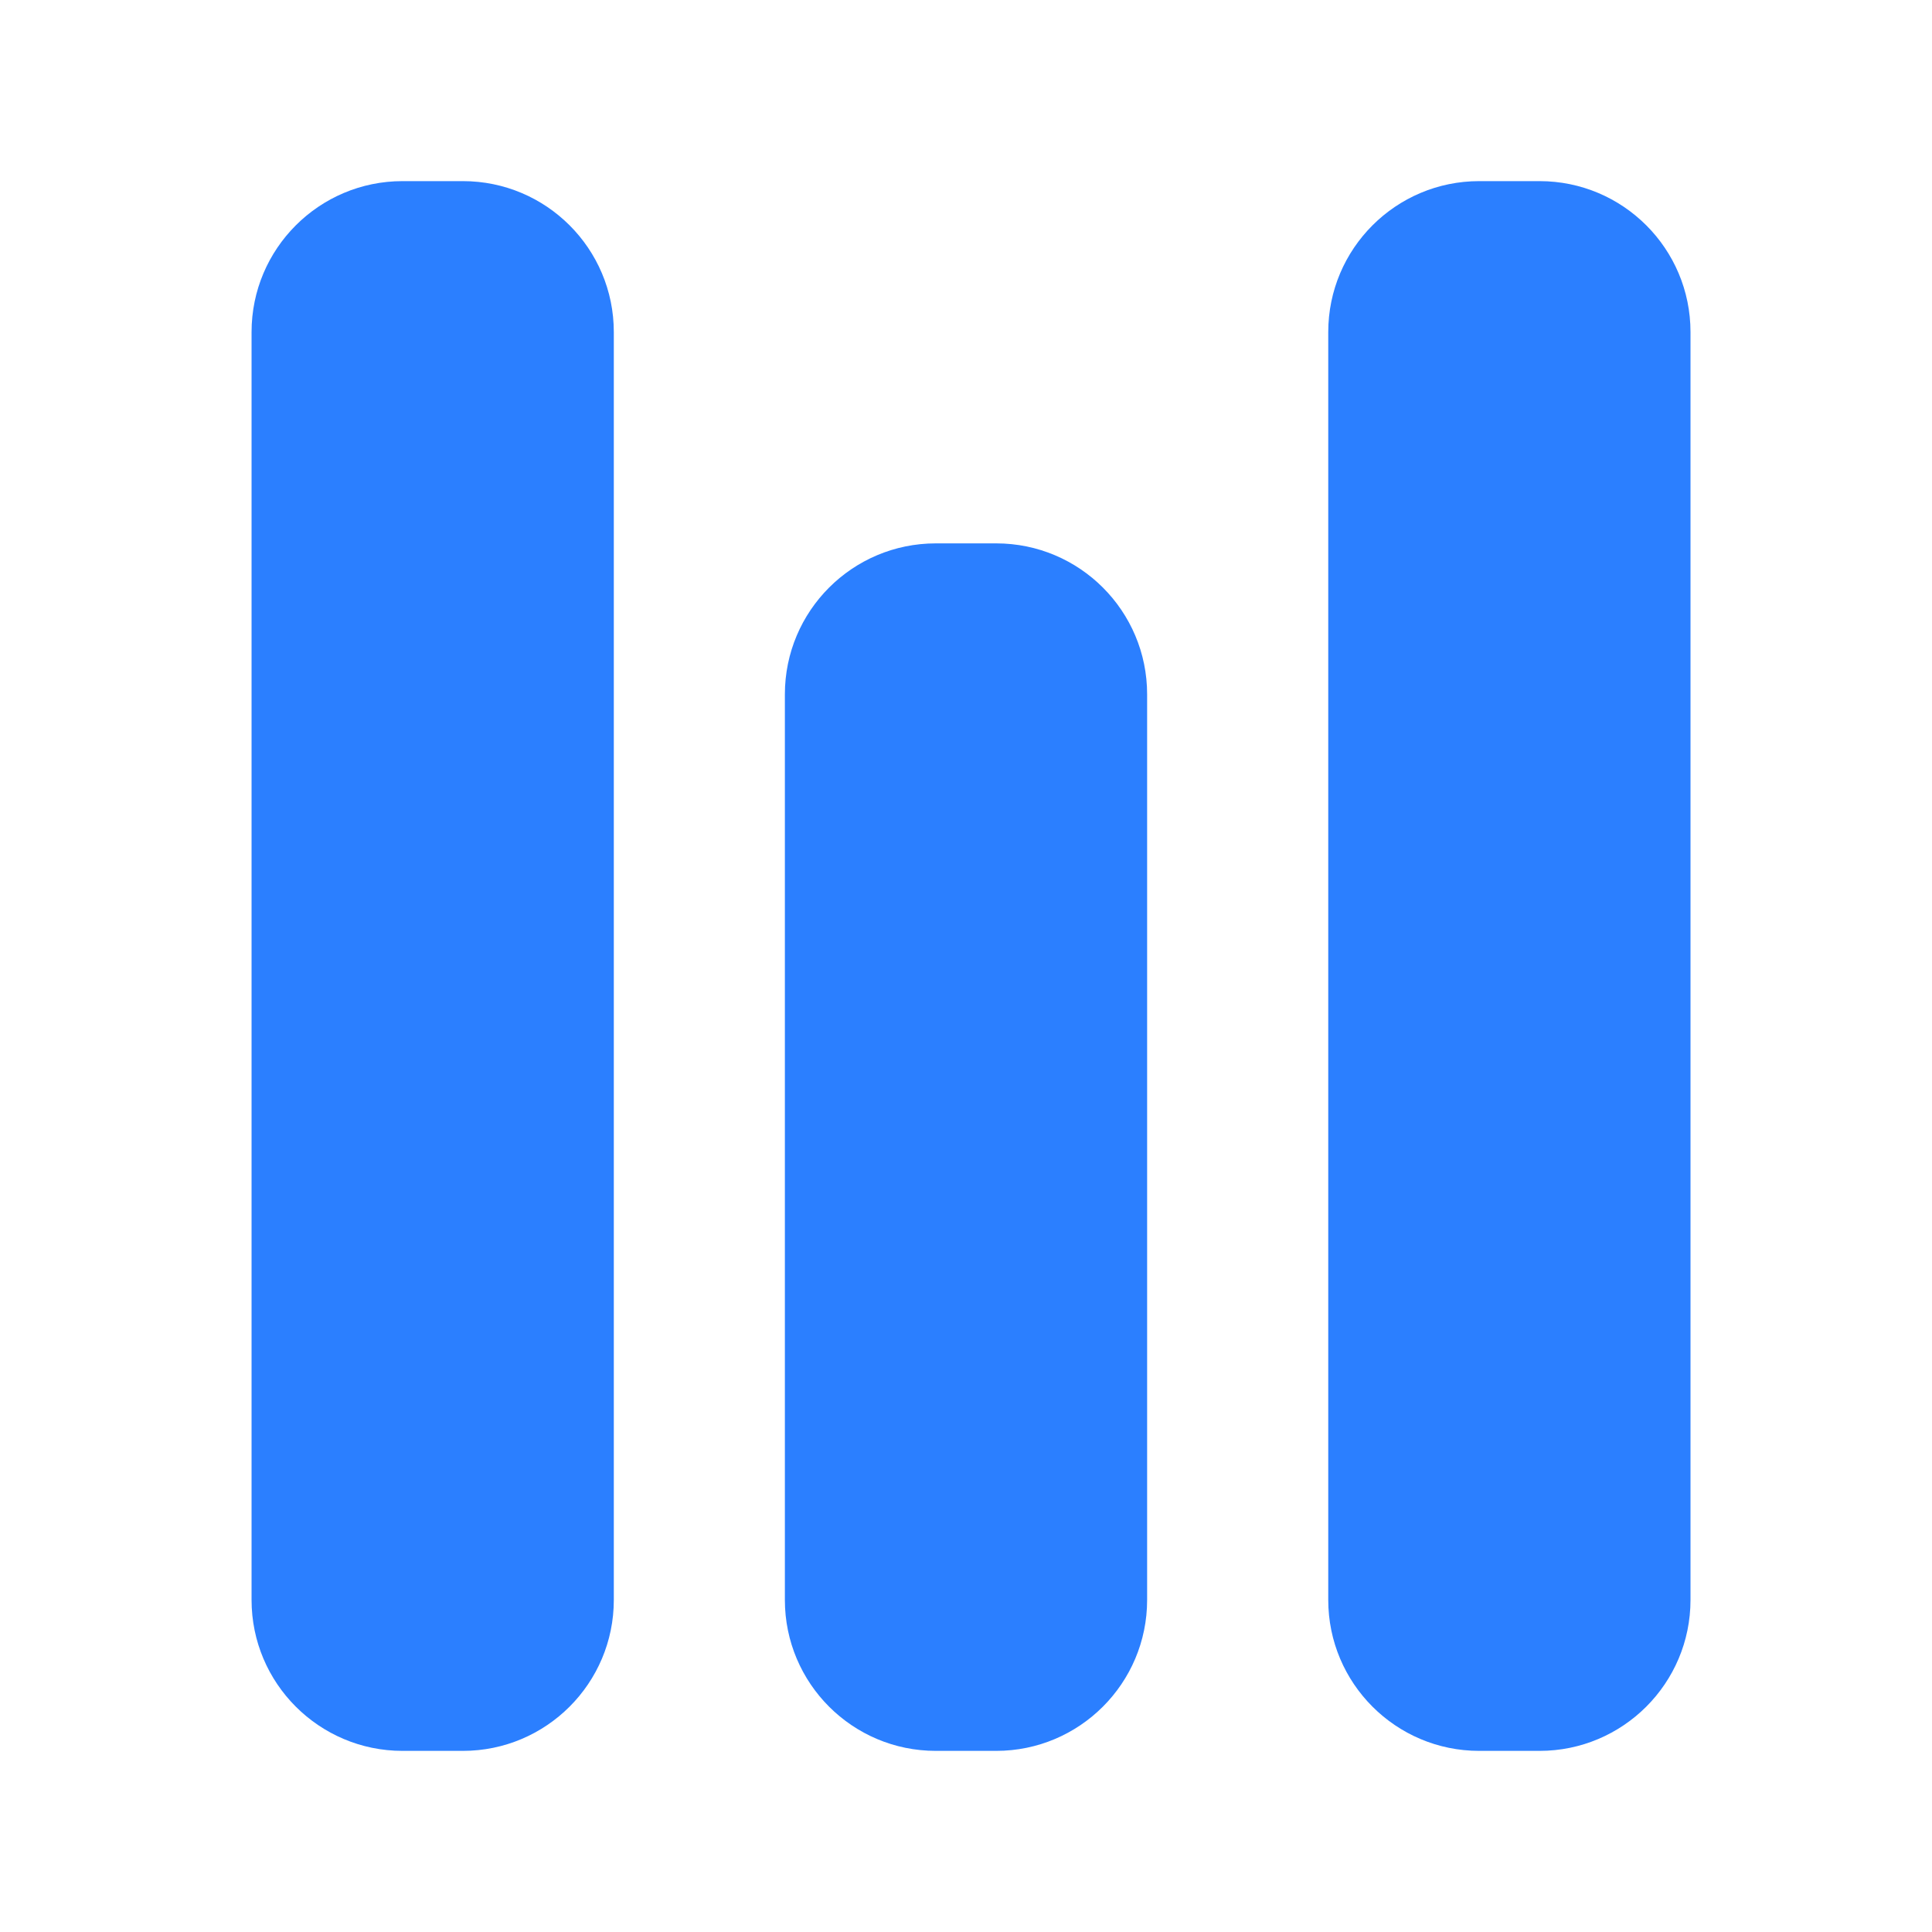
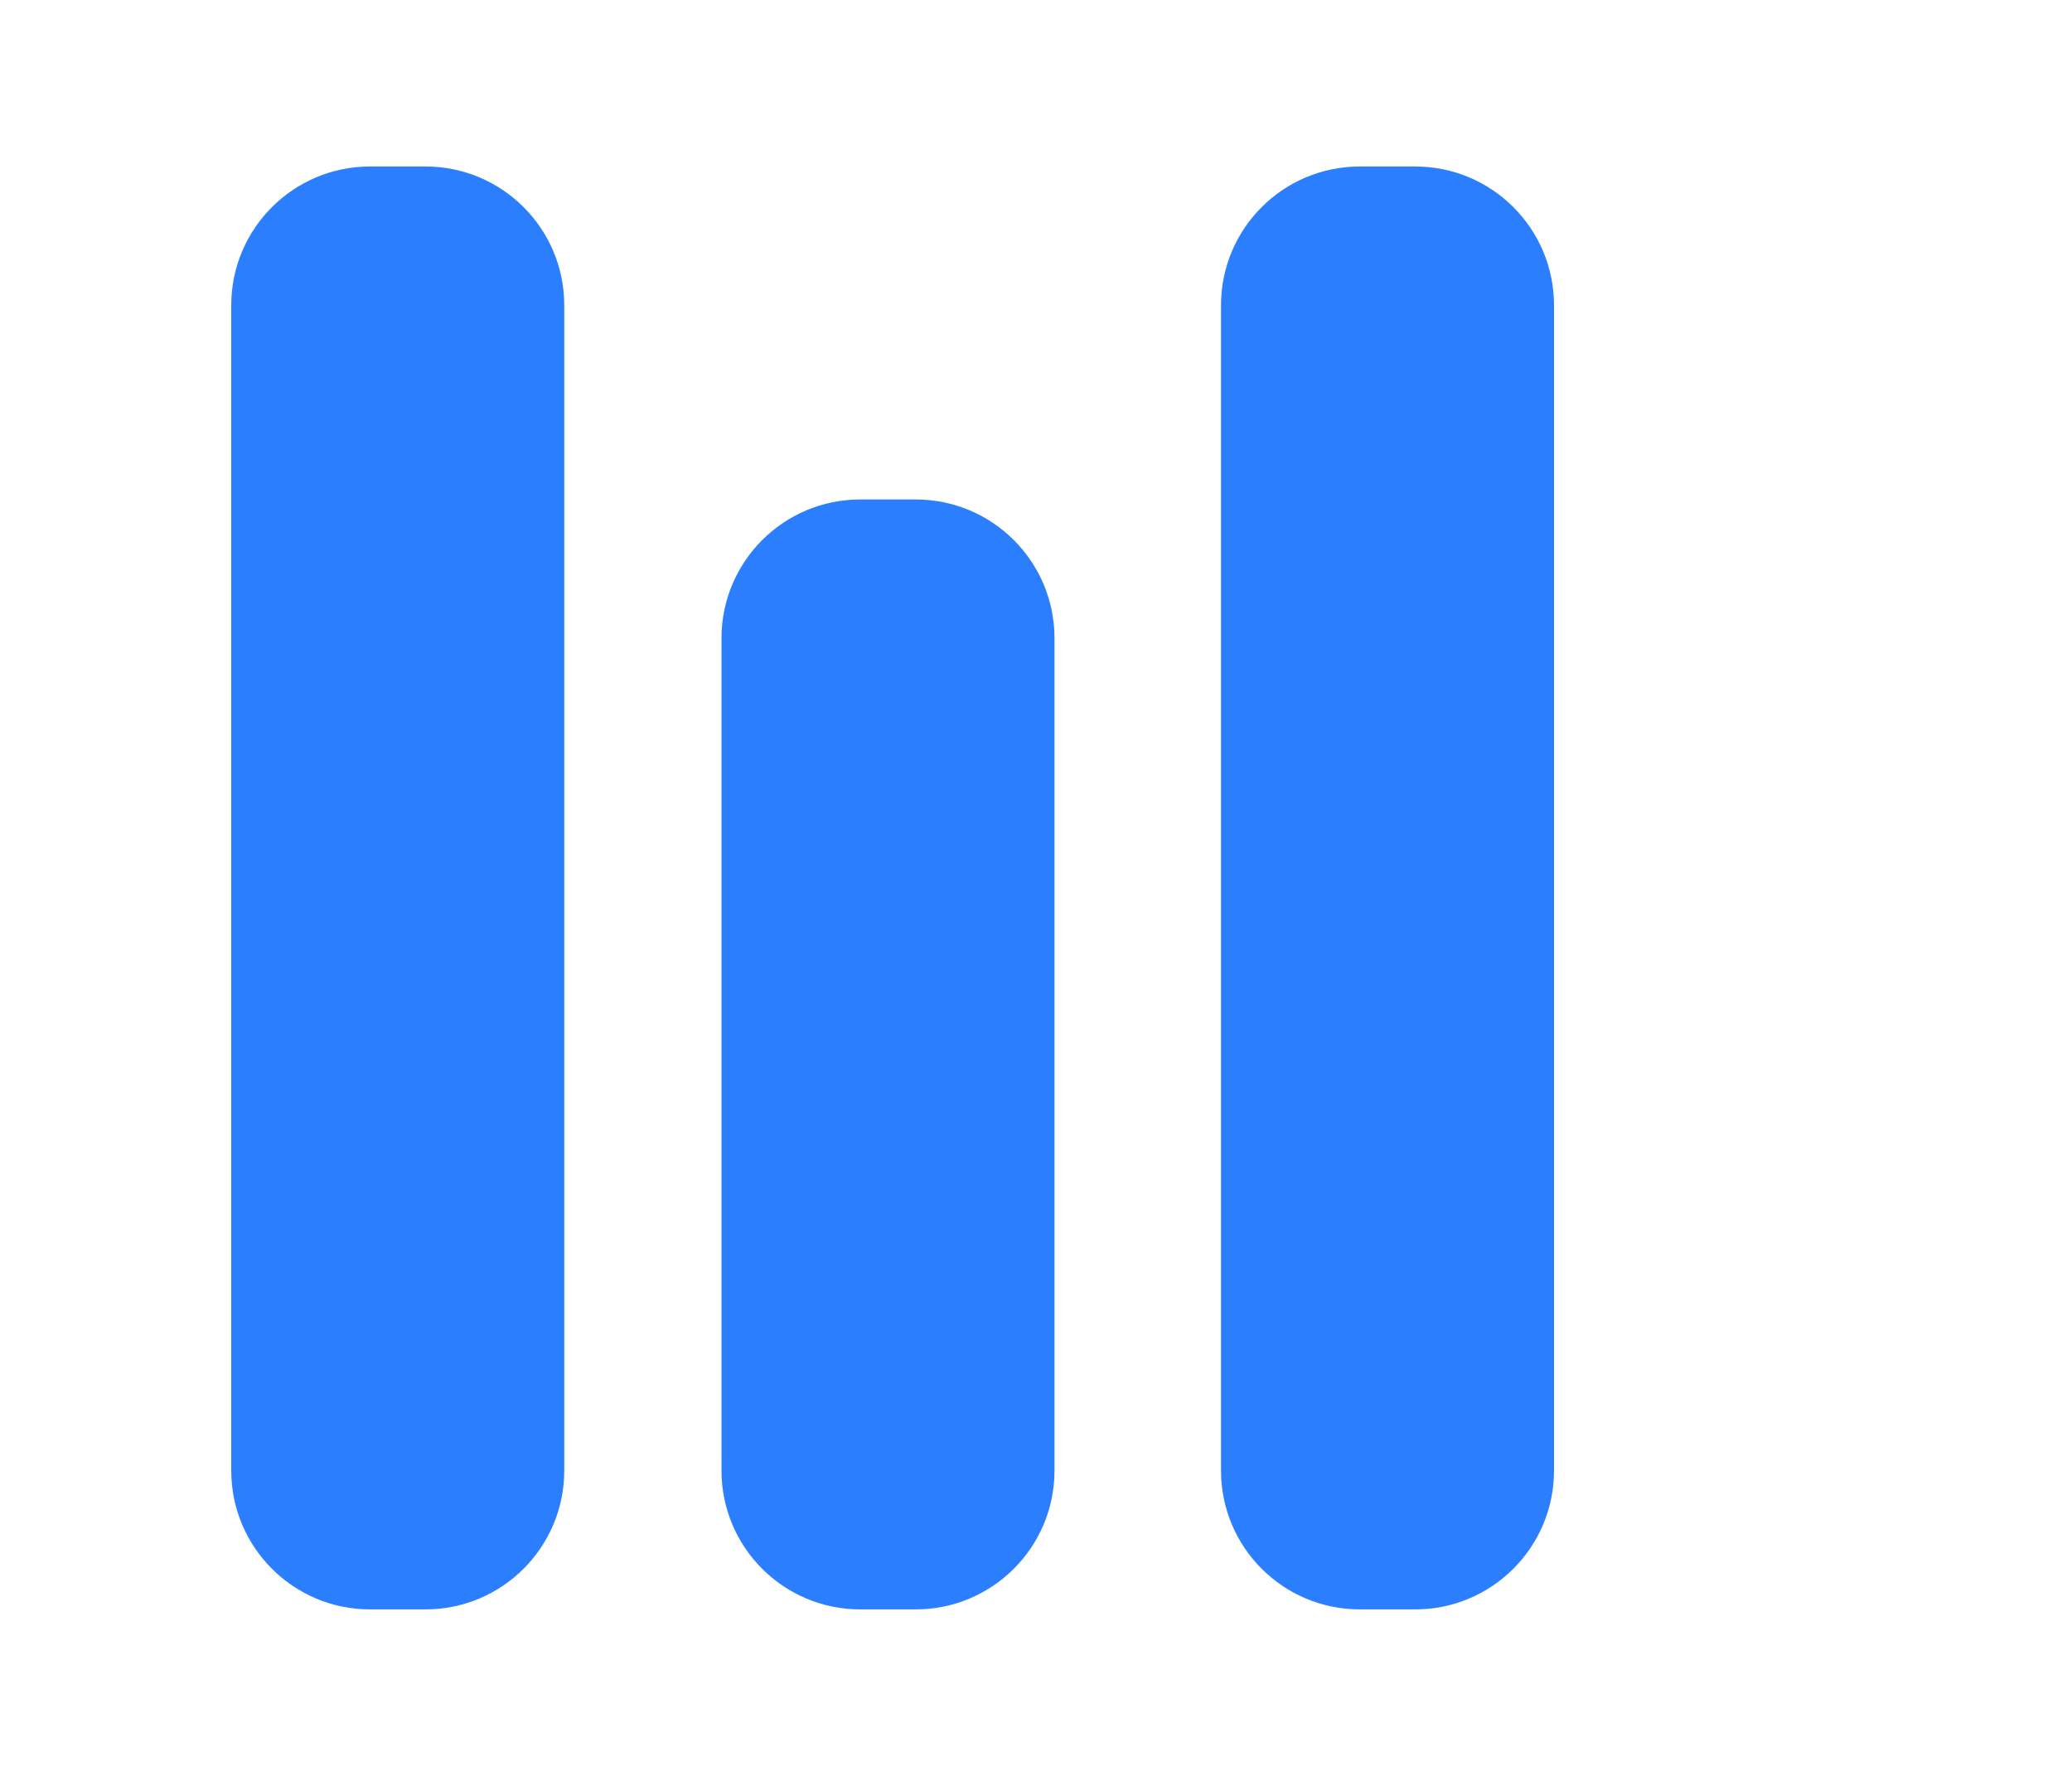
- <svg xmlns="http://www.w3.org/2000/svg" viewBox=" 0 0 24 24" fill="#2B7FFF">
+ <svg xmlns="http://www.w3.org/2000/svg" viewBox=" 0 0 28 24" fill="#2B7FFF">
  <path d="M18.375 2.25c-1.035 0-1.875.84-1.875 1.875v15.75c0 1.035.84 1.875 1.875 1.875h.75c1.035 0 1.875-.84 1.875-1.875V4.125c0-1.036-.84-1.875-1.875-1.875h-.75Z     M9.75 8.625c0-1.036.84-1.875 1.875-1.875h.75c1.036 0 1.875.84 1.875 1.875v11.25c0 1.035-.84 1.875-1.875 1.875h-.75a1.875 1.875 0 0 1-1.875-1.875V8.625Z     M5 2.25c-1.035 0-1.875.84-1.875 1.875v15.75c0 1.035.84 1.875 1.875 1.875h.75c1.035 0 1.875-.84 1.875-1.875V4.125c0-1.036-.84-1.875-1.875-1.875h-.75Z" />
</svg>
